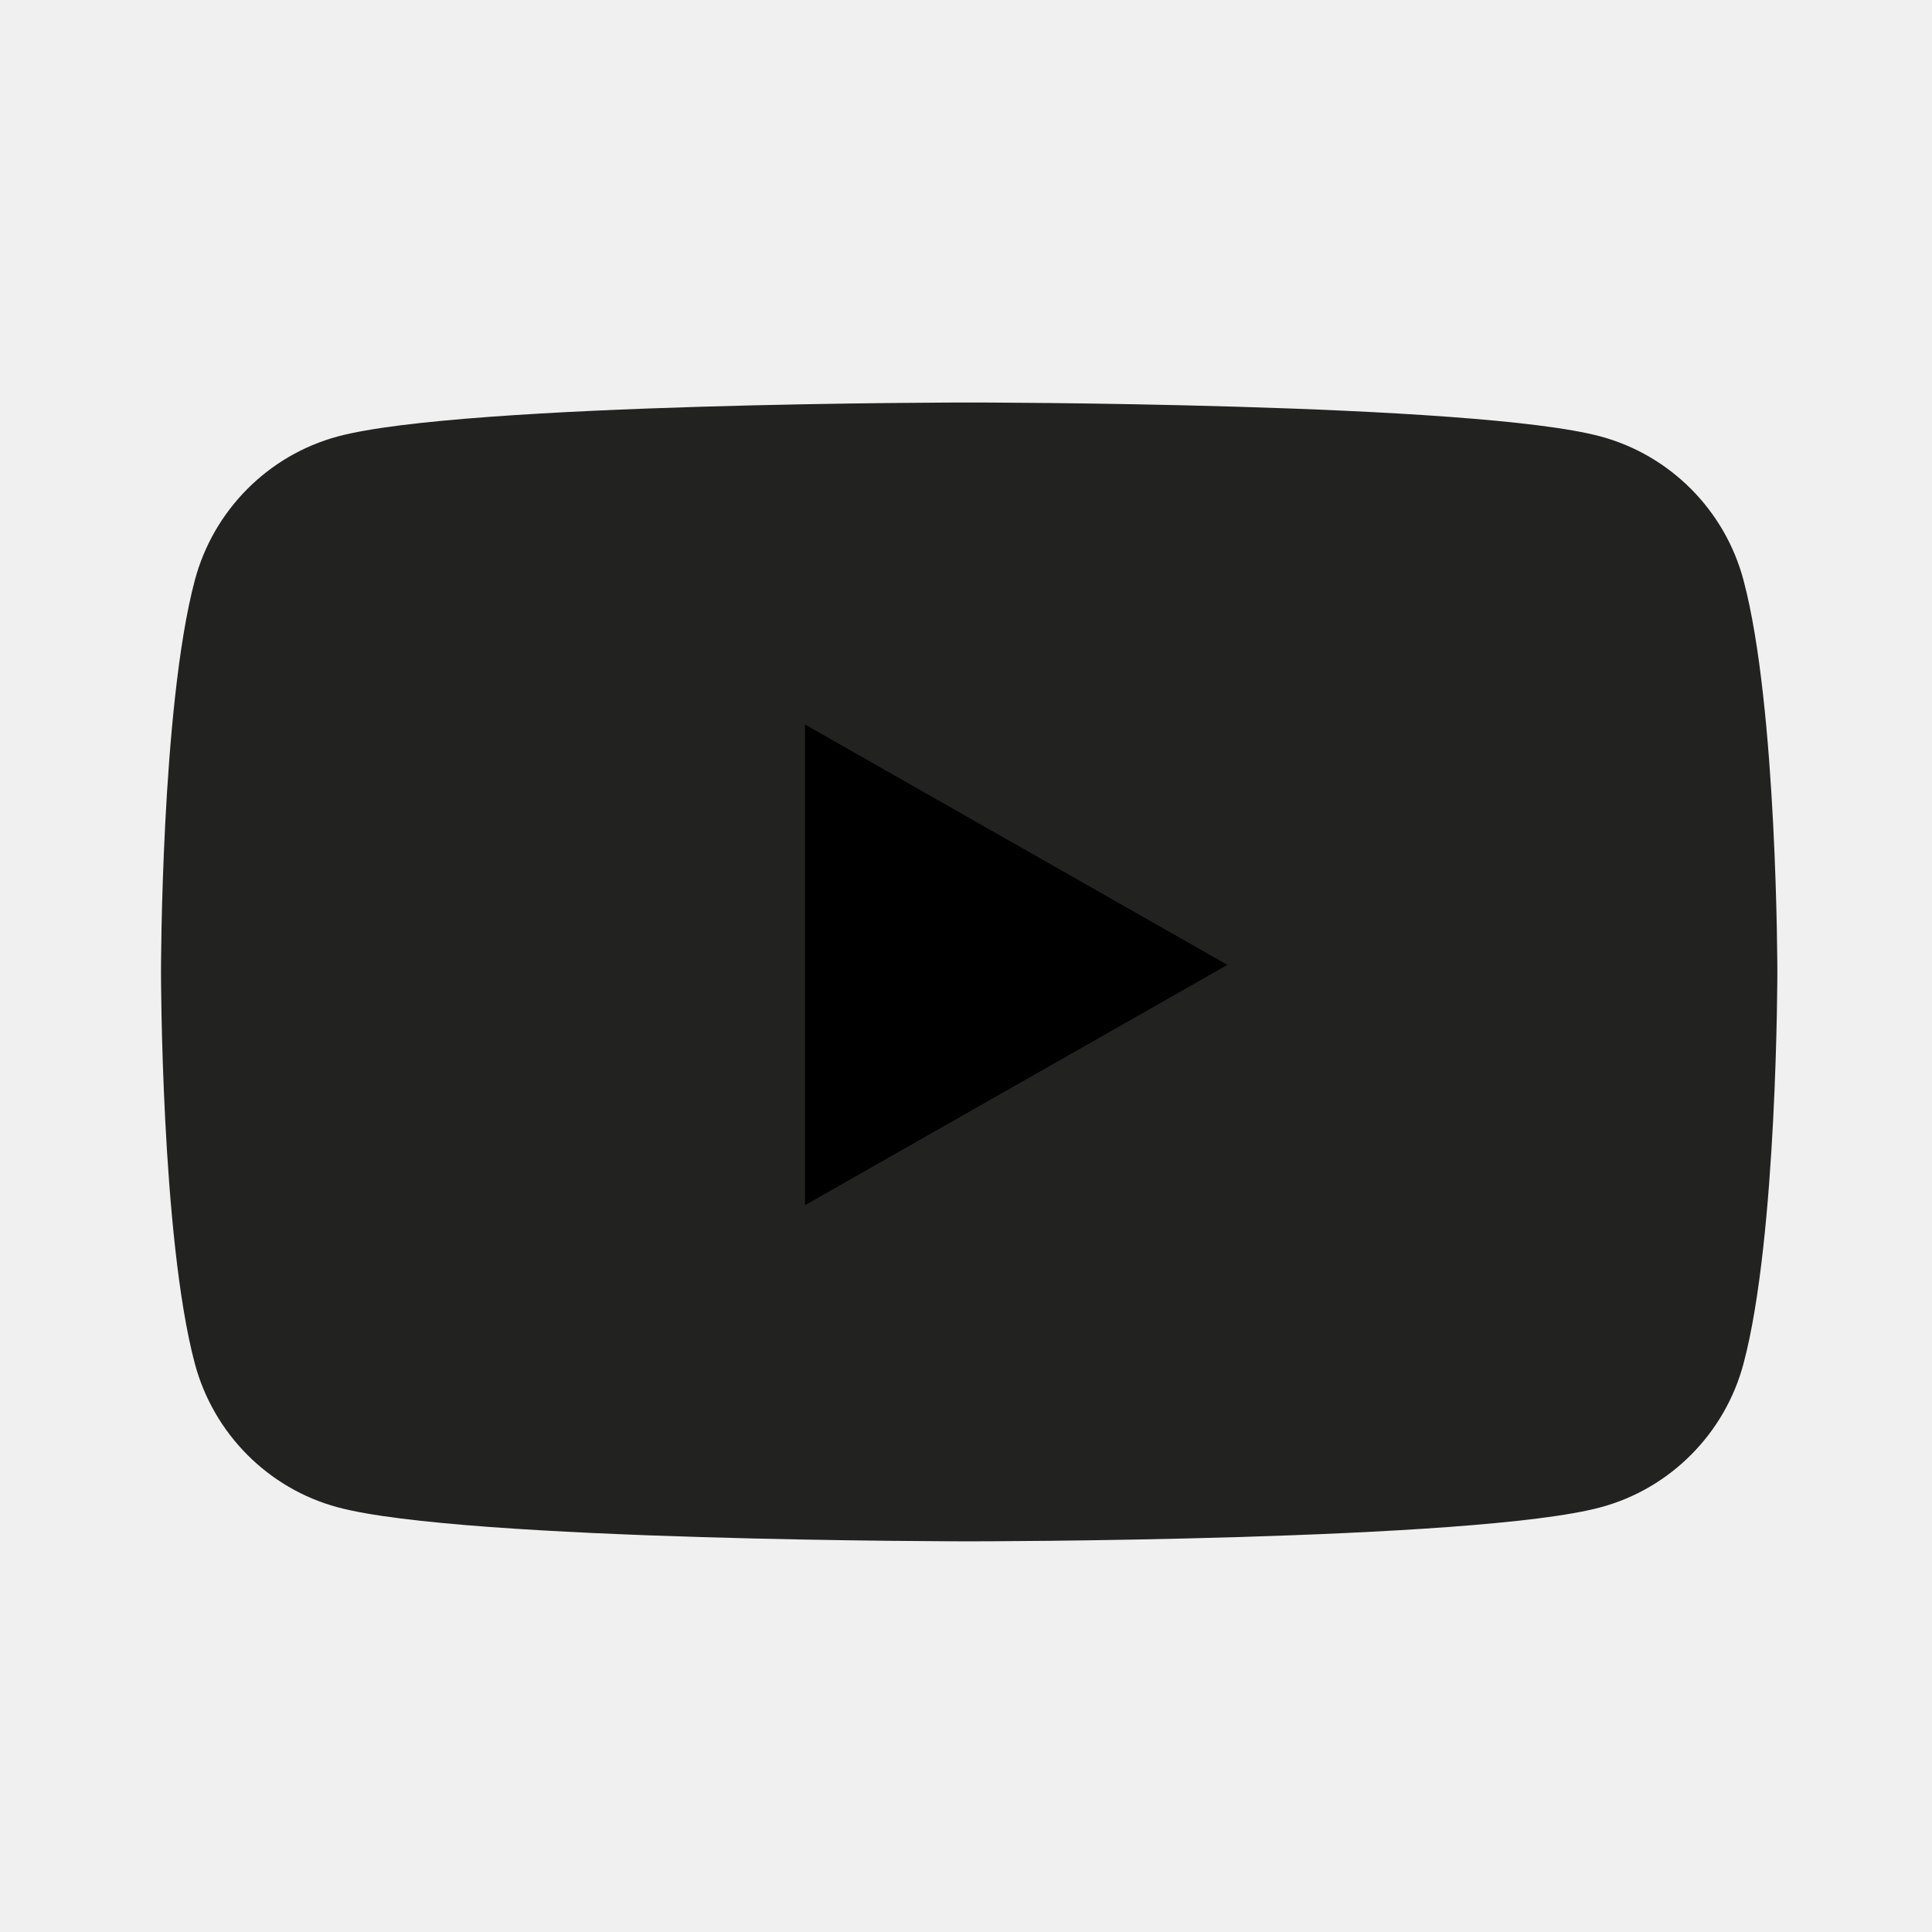
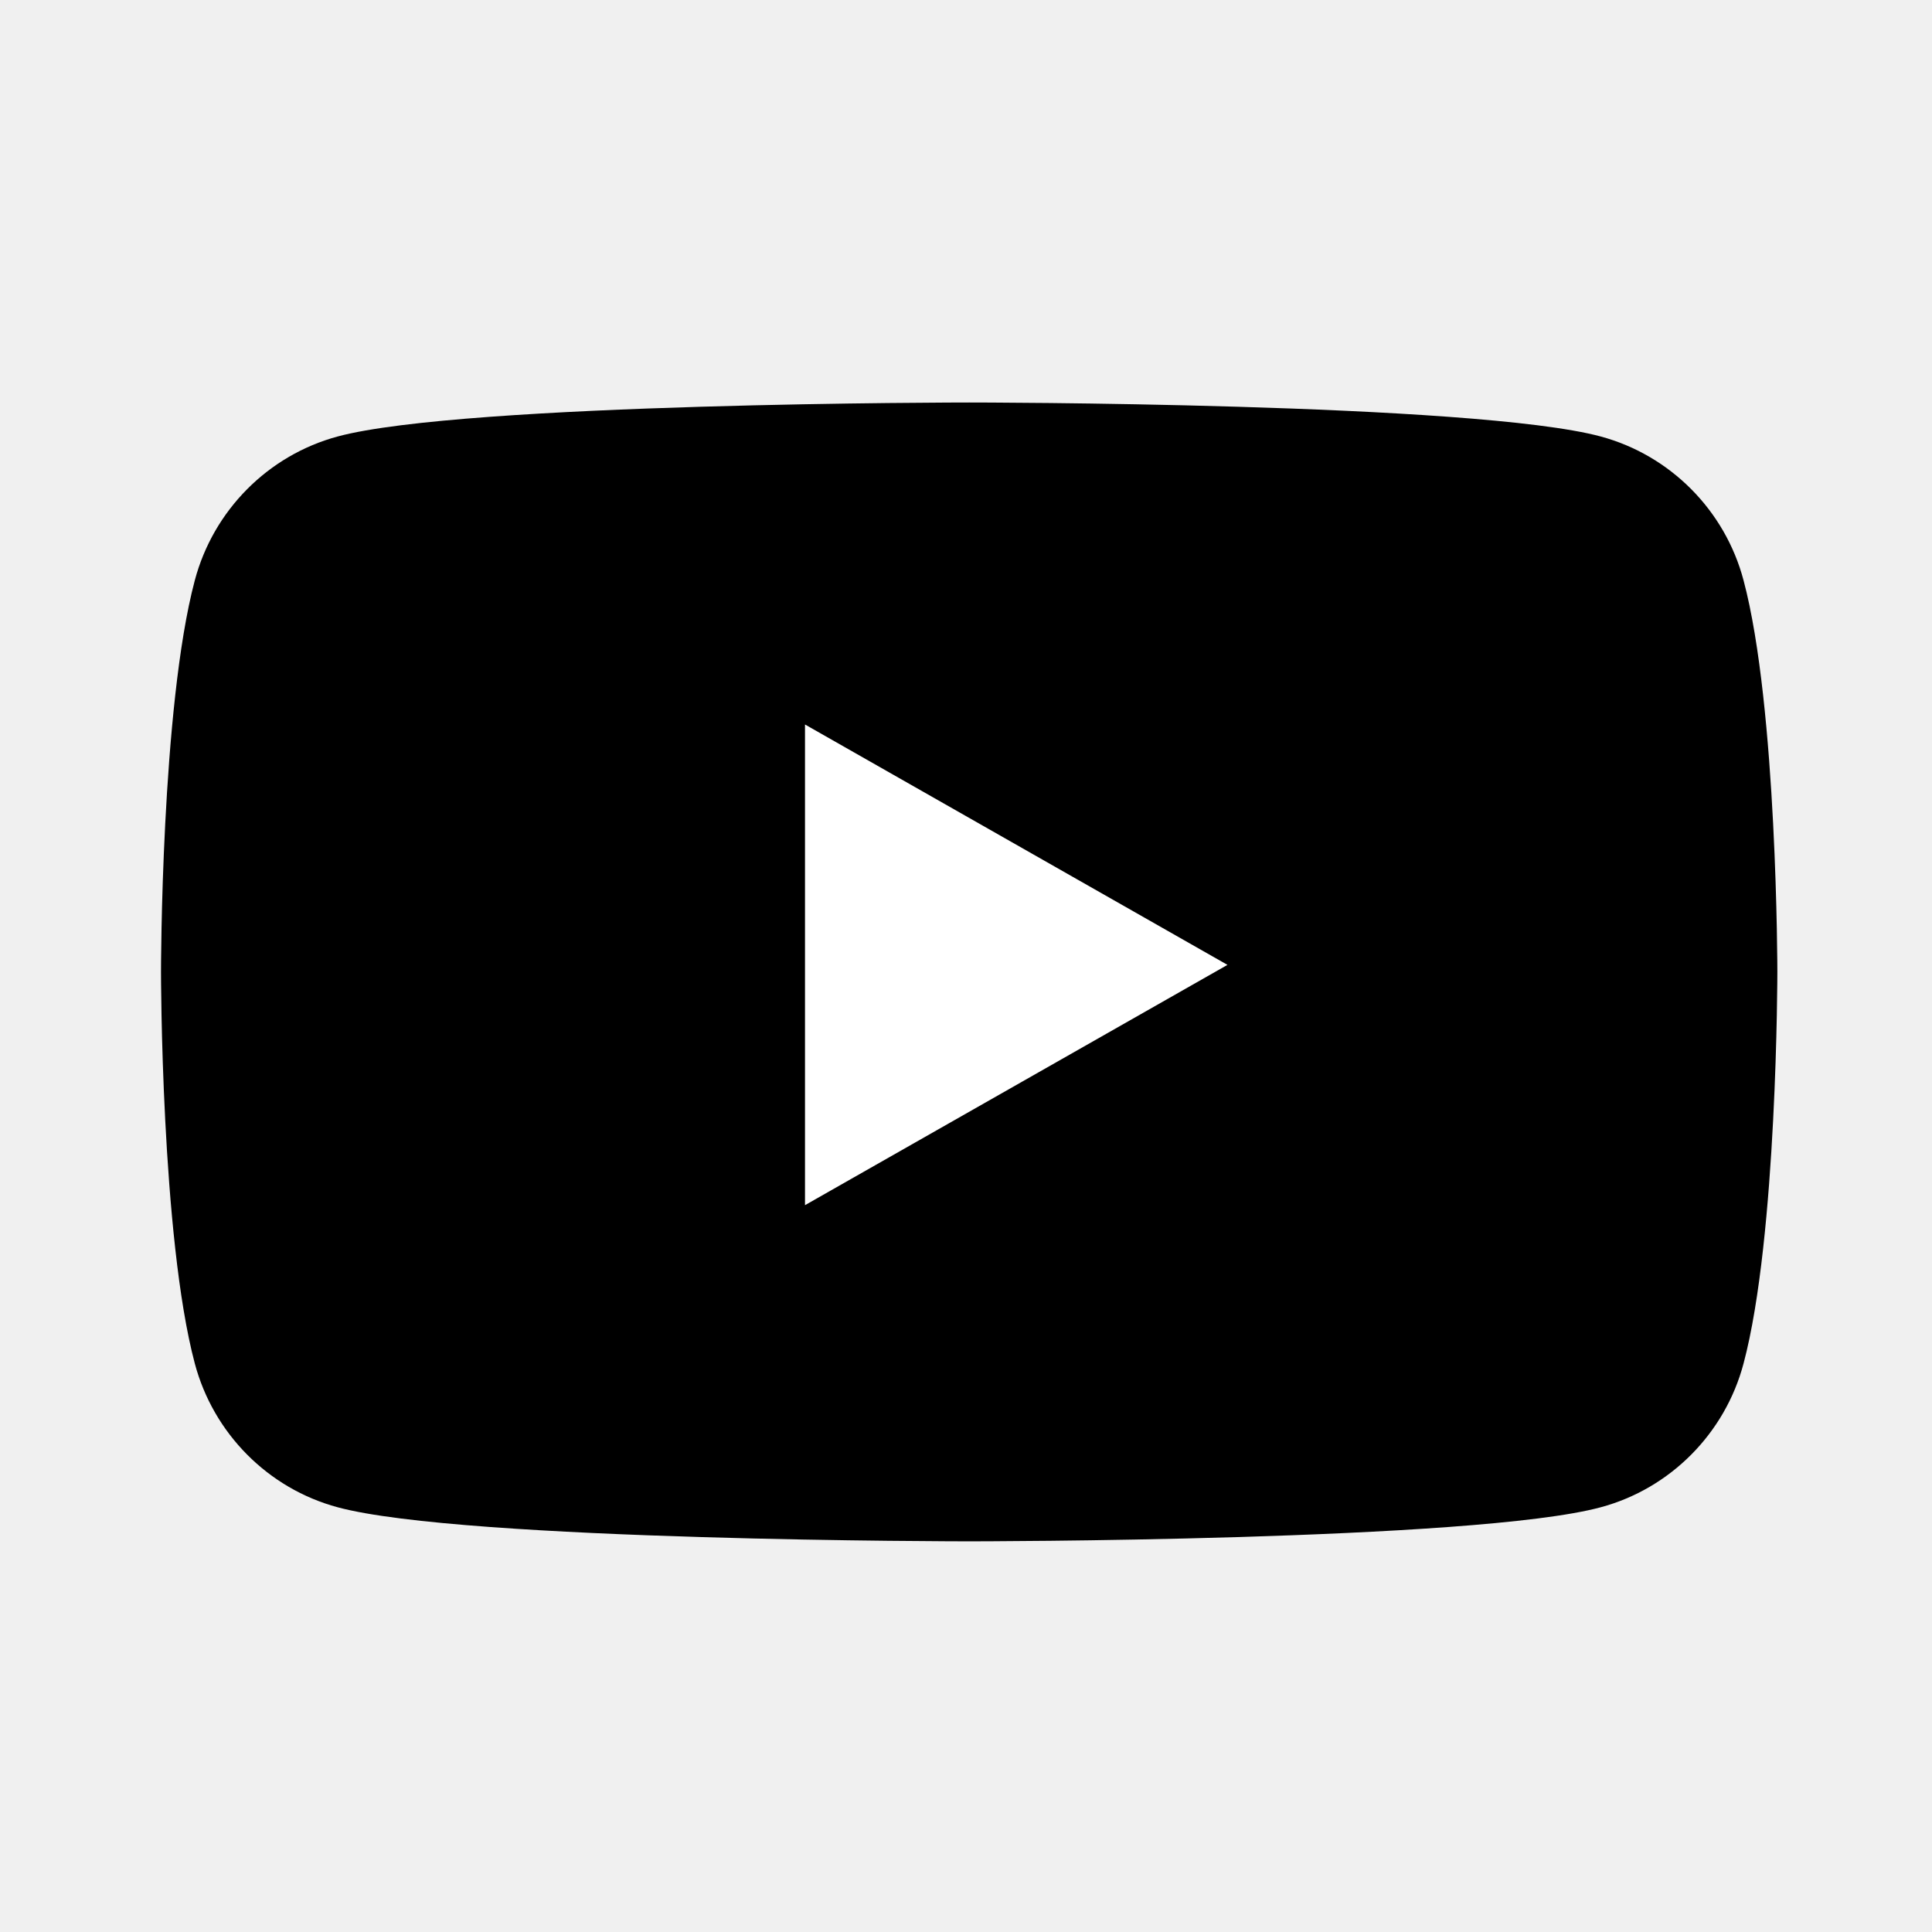
<svg xmlns="http://www.w3.org/2000/svg" width="24" height="24" viewBox="0 0 24 24">
  <g id="youtube" transform="translate(2, 5)">
-     <path d="M19.659,2.209 C19.429,1.339 18.748,0.655 17.884,0.422 C16.318,0 10.04,0 10.04,0 C10.04,0 3.761,0 2.195,0.422 C1.331,0.655 0.651,1.339 0.42,2.209 C0,3.785 0,7.073 0,7.073 C0,7.073 0,10.362 0.42,11.938 C0.651,12.807 1.331,13.492 2.195,13.724 C3.761,14.147 10.04,14.147 10.04,14.147 C10.04,14.147 16.318,14.147 17.884,13.724 C18.748,13.492 19.429,12.807 19.659,11.938 C20.079,10.362 20.079,7.073 20.079,7.073 C20.079,7.073 20.079,3.785 19.659,2.209" id="Fill-1" fill="#222321" />
-     <polyline id="Fill-4" points="8 9.971 13.248 6.986 8 4 8 9.971" />
+     <path d="M19.659,2.209 C19.429,1.339 18.748,0.655 17.884,0.422 C16.318,0 10.04,0 10.04,0 C10.04,0 3.761,0 2.195,0.422 C1.331,0.655 0.651,1.339 0.42,2.209 C0,3.785 0,7.073 0,7.073 C0,7.073 0,10.362 0.42,11.938 C0.651,12.807 1.331,13.492 2.195,13.724 C3.761,14.147 10.04,14.147 10.04,14.147 C10.04,14.147 16.318,14.147 17.884,13.724 C18.748,13.492 19.429,12.807 19.659,11.938 C20.079,10.362 20.079,7.073 20.079,7.073 C20.079,7.073 20.079,3.785 19.659,2.209" />
+     <polyline fill="#FFFFFF" points="8 9.971 13.248 6.986 8 4 8 9.971" />
  </g>
</svg>
